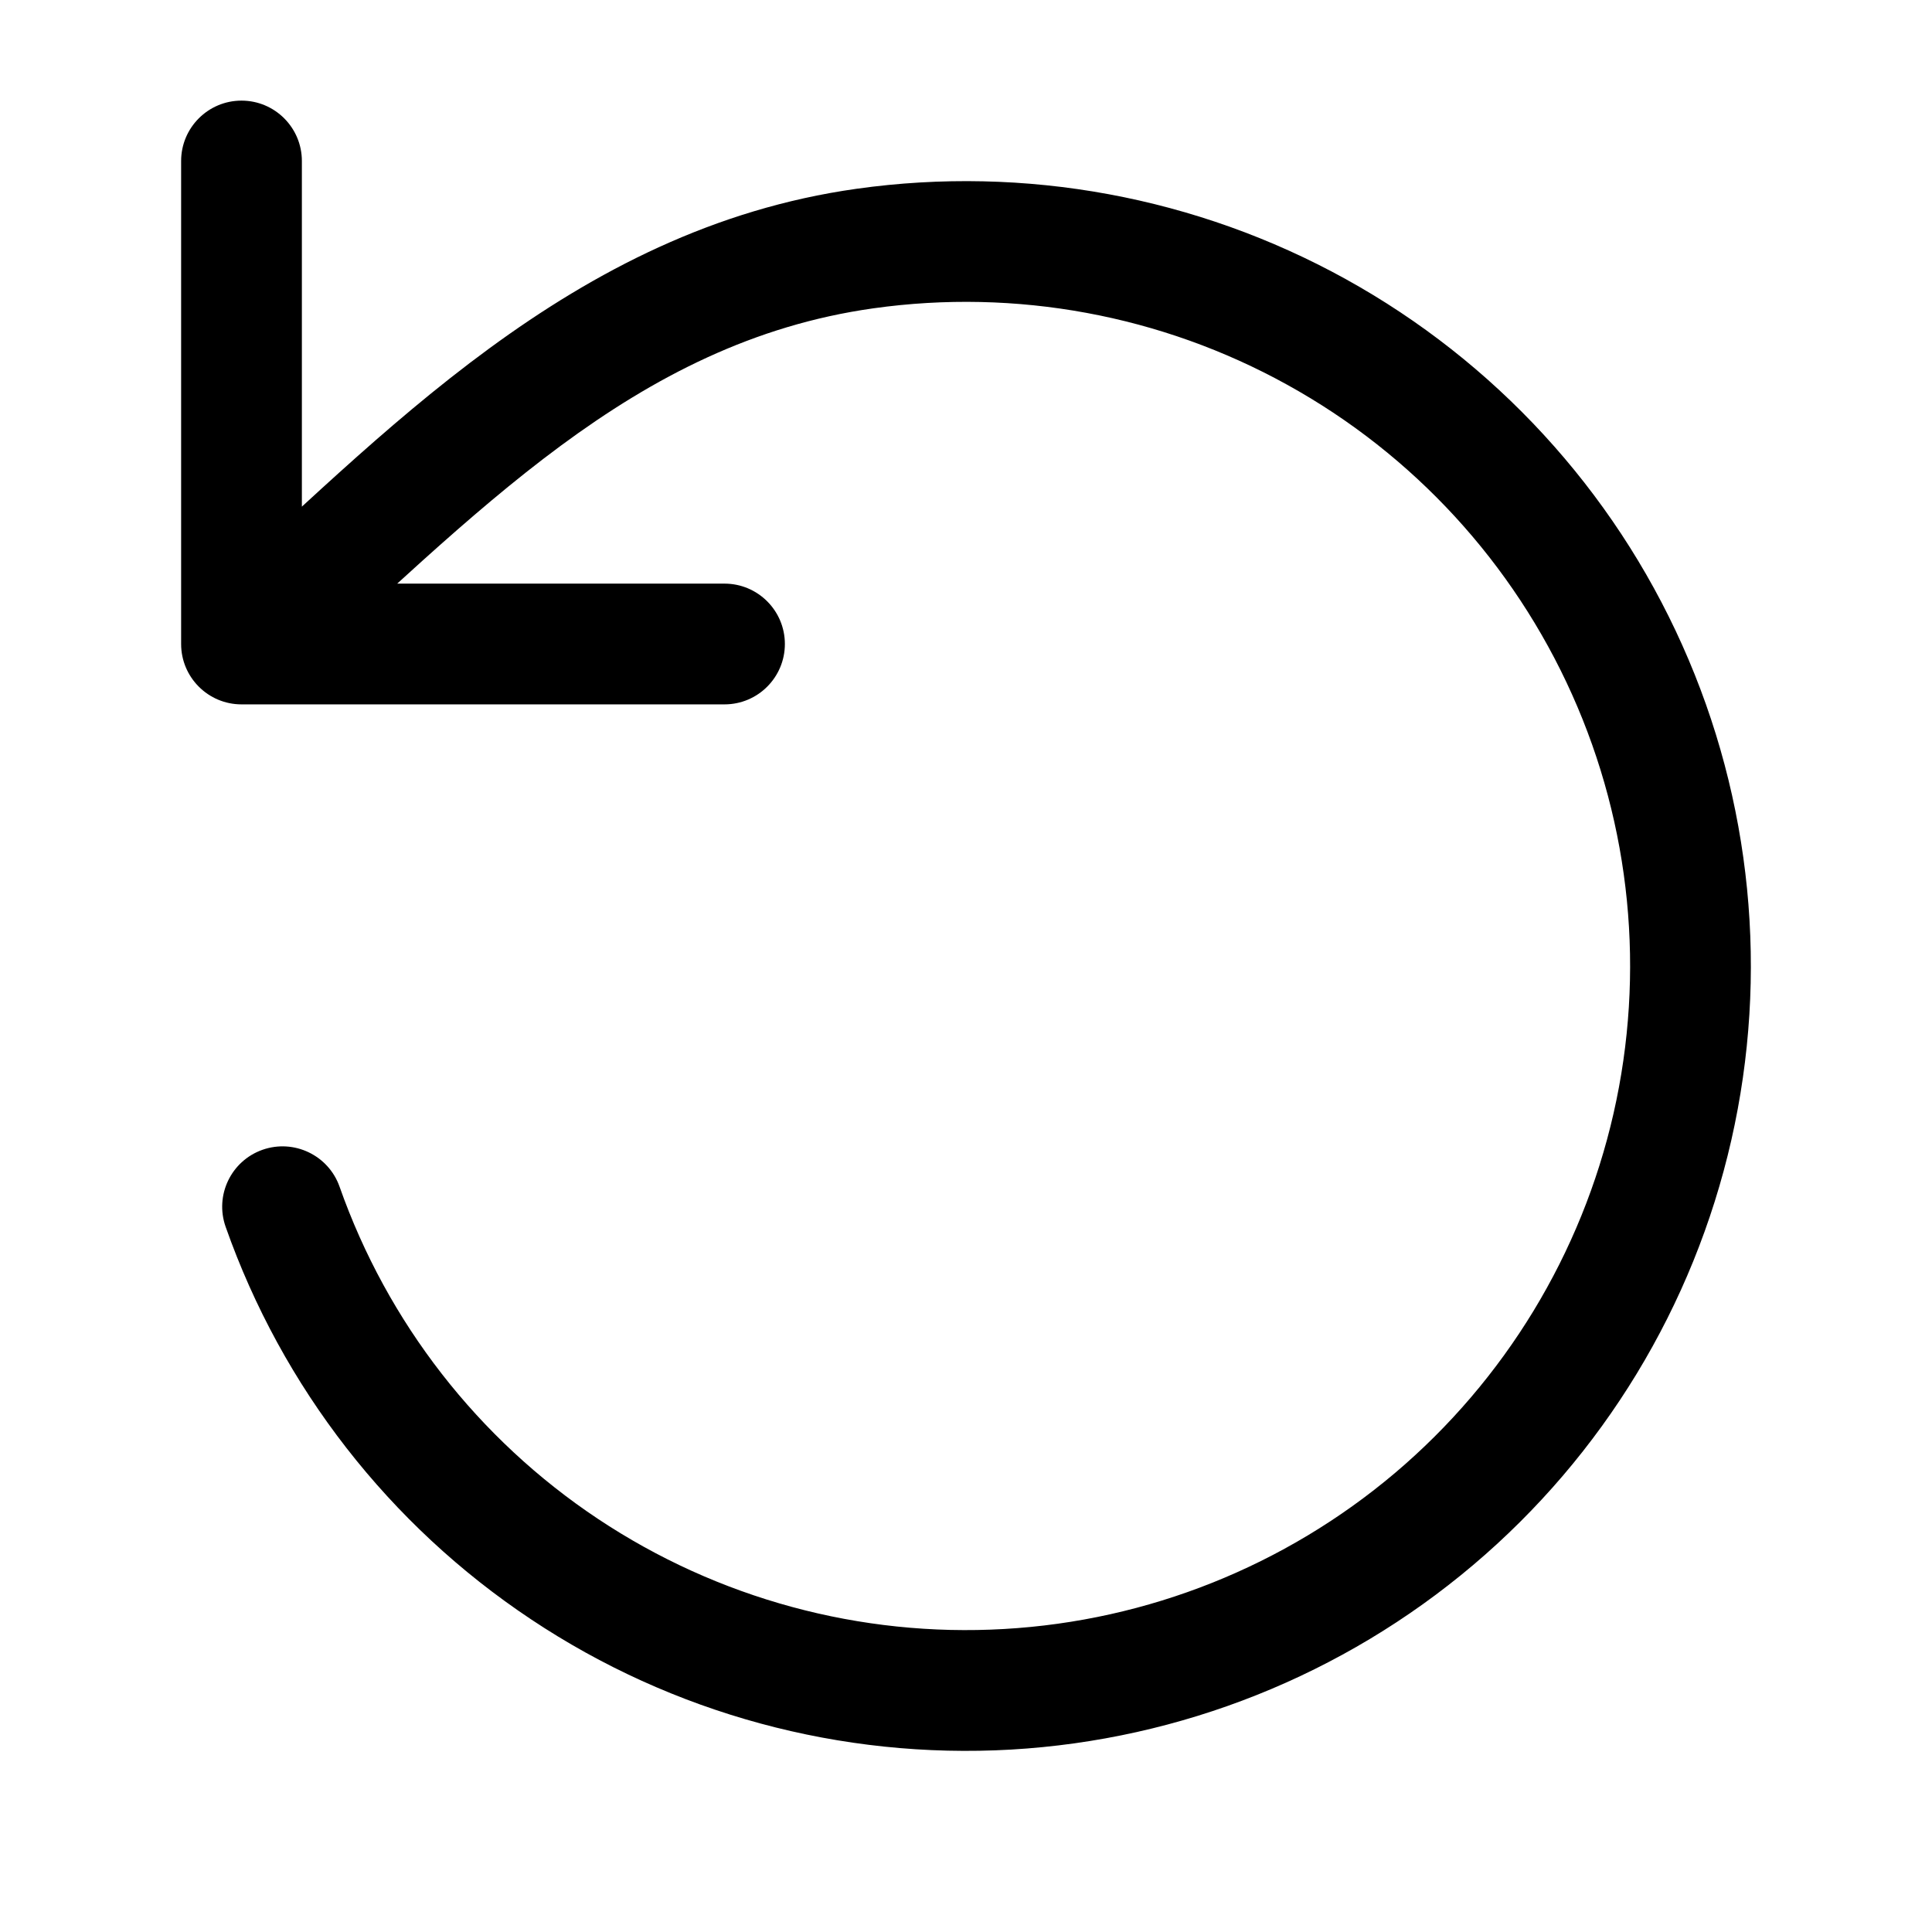
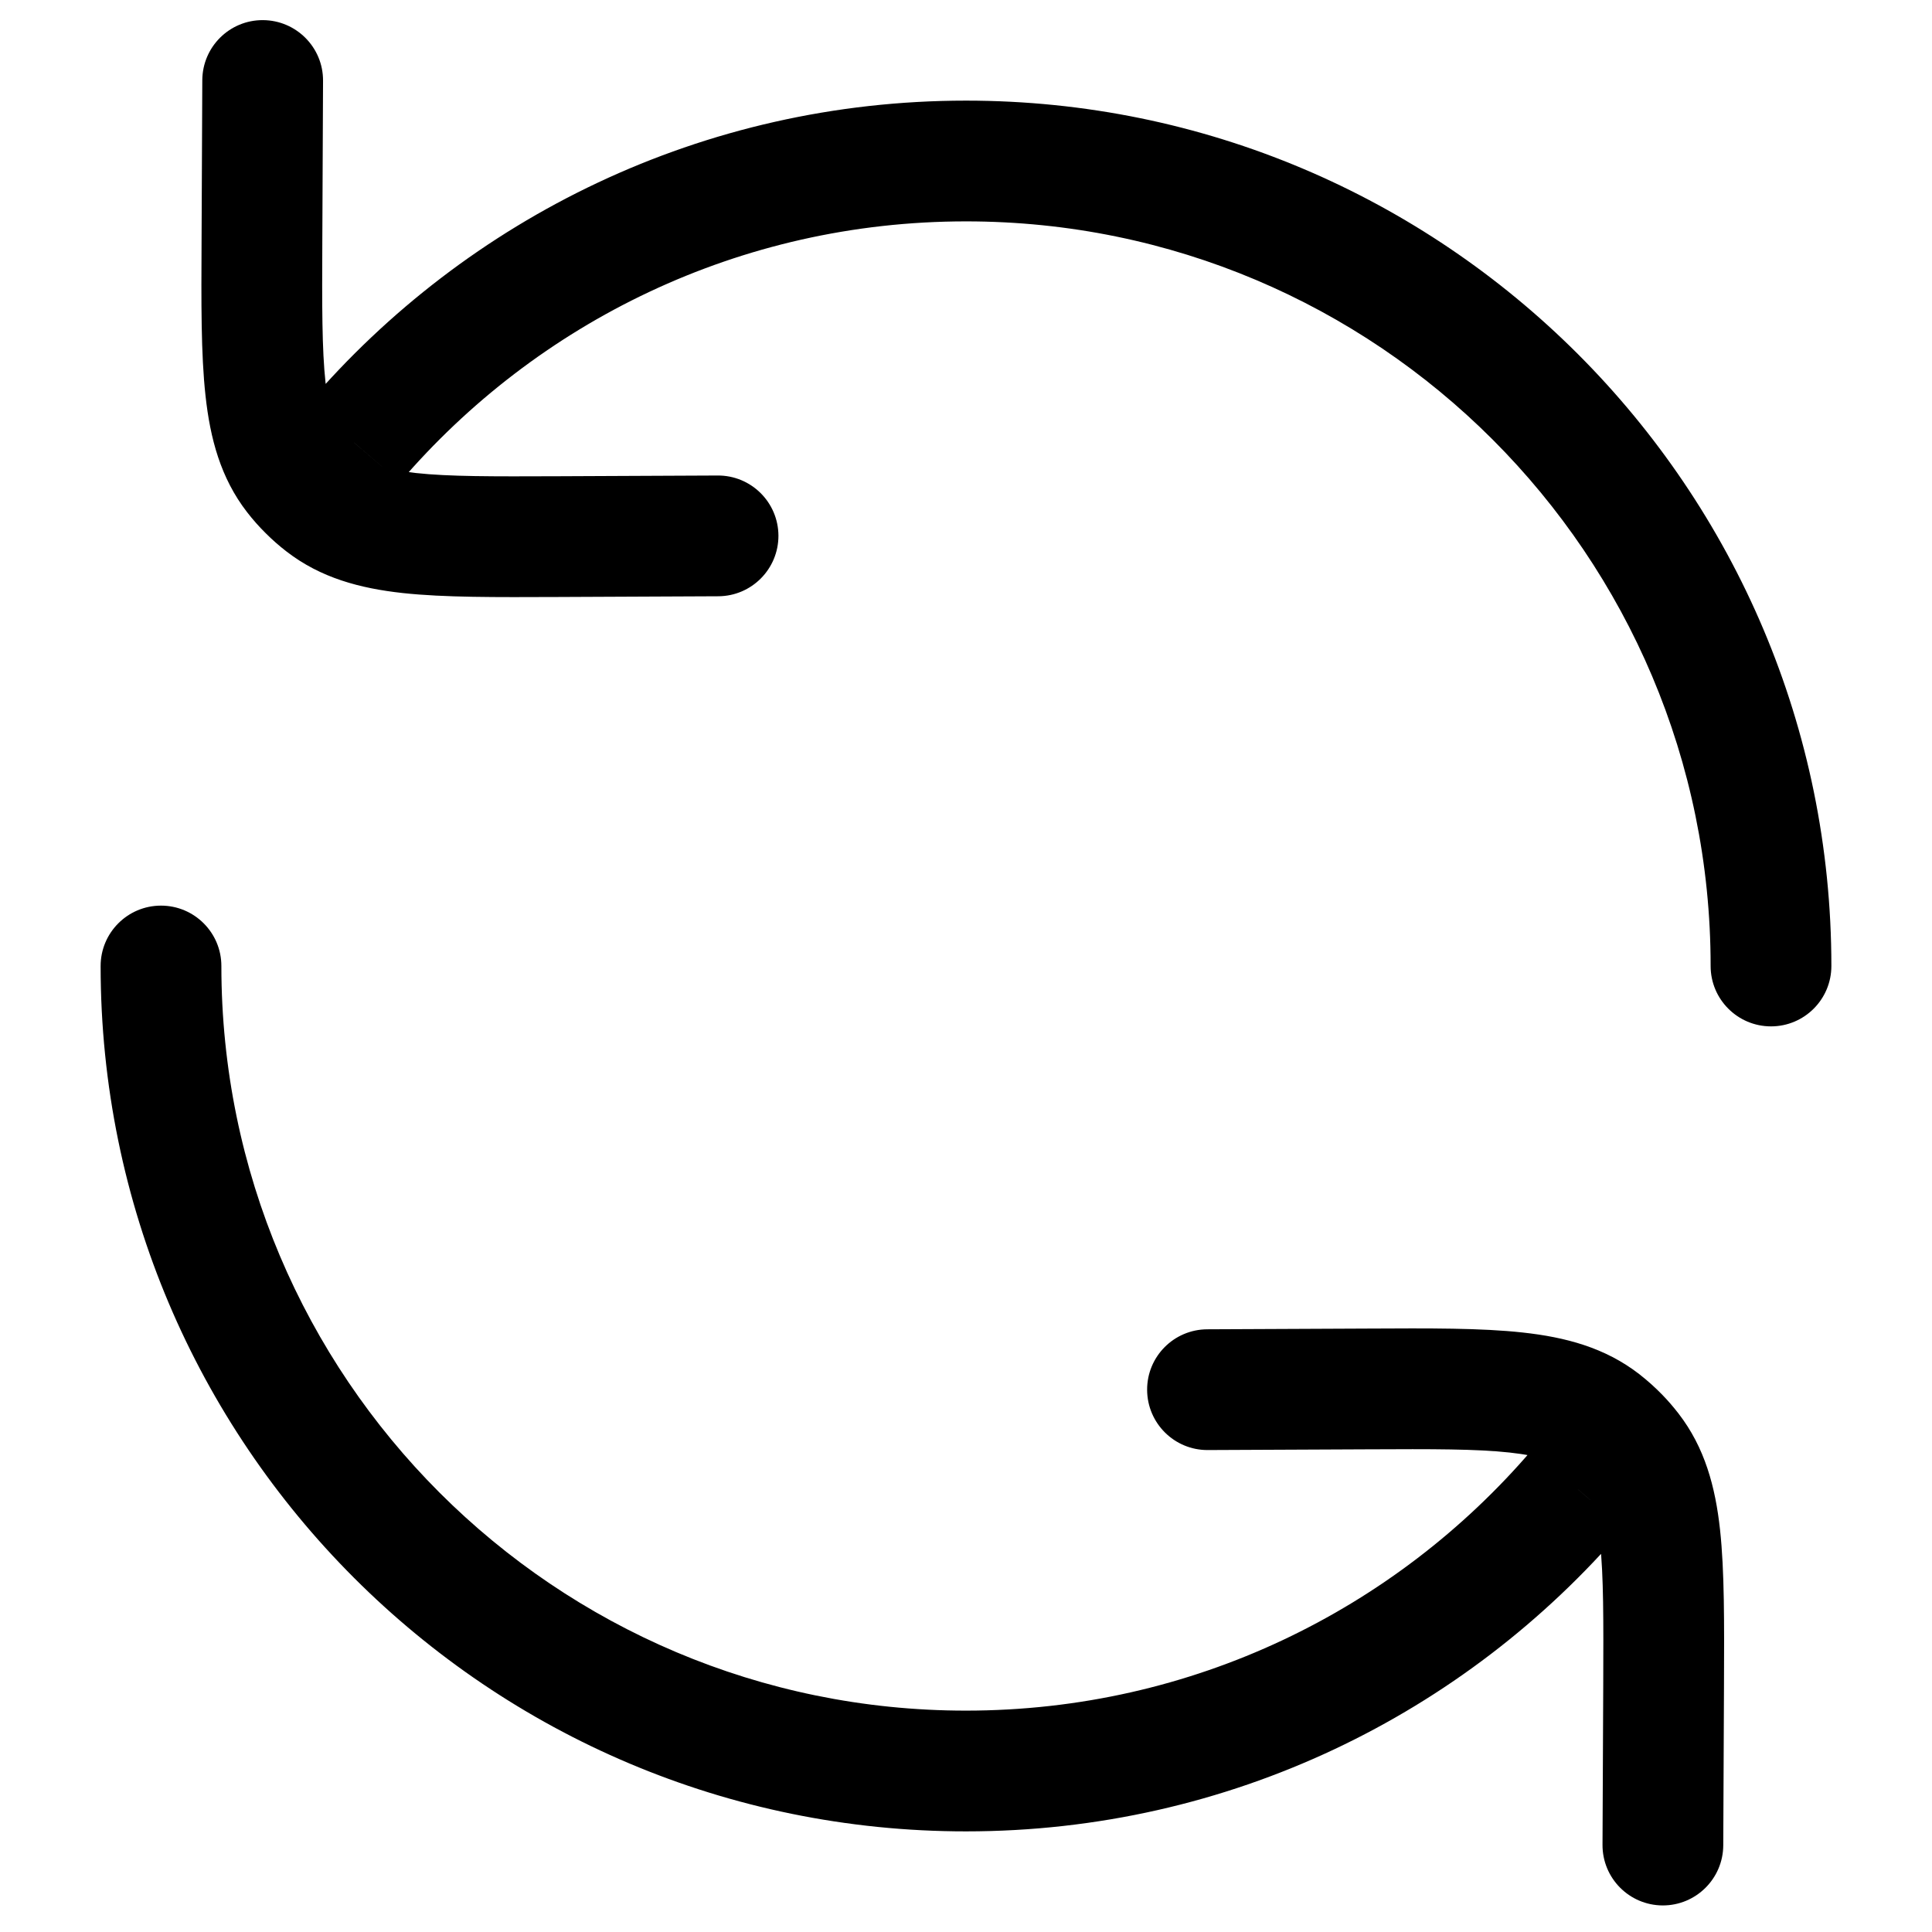
<svg xmlns="http://www.w3.org/2000/svg" width="24" height="24" viewBox="0 0 24 24" fill="none">
-   <path d="M4.218 14.741C4.08 14.351 3.652 14.146 3.261 14.283C2.87 14.421 2.665 14.849 2.803 15.24L4.218 14.741ZM7.012 19.492L6.597 20.116H6.597L7.012 19.492ZM17.813 18.87L18.298 19.443H18.298L17.813 18.87ZM20.214 8.322L20.898 8.015L20.214 8.322ZM16.354 4.123L16.717 3.467L16.354 4.123ZM10.745 3.088L10.85 3.83L10.745 3.088ZM3 8H2.25C2.25 8.414 2.586 8.75 3 8.75V8ZM3.75 2C3.75 1.586 3.414 1.25 3 1.25C2.586 1.25 2.25 1.586 2.25 2H3.75ZM9 8.75C9.414 8.75 9.75 8.414 9.75 8C9.75 7.586 9.414 7.25 9 7.25V8.75ZM2.803 15.24C3.505 17.234 4.837 18.945 6.597 20.116L7.428 18.868C5.939 17.877 4.812 16.428 4.218 14.741L2.803 15.24ZM6.597 20.116C8.356 21.288 10.449 21.855 12.56 21.734L12.473 20.236C10.688 20.339 8.917 19.859 7.428 18.868L6.597 20.116ZM12.56 21.734C14.67 21.612 16.684 20.808 18.298 19.443L17.329 18.298C15.963 19.453 14.259 20.134 12.473 20.236L12.56 21.734ZM18.298 19.443C19.912 18.078 21.038 16.225 21.507 14.164L20.044 13.831C19.647 15.575 18.694 17.142 17.329 18.298L18.298 19.443ZM21.507 14.164C21.976 12.102 21.762 9.944 20.898 8.015L19.529 8.628C20.261 10.261 20.441 12.086 20.044 13.831L21.507 14.164ZM20.898 8.015C20.035 6.086 18.567 4.49 16.717 3.467L15.991 4.78C17.557 5.645 18.798 6.996 19.529 8.628L20.898 8.015ZM16.717 3.467C14.867 2.444 12.734 2.051 10.641 2.345L10.85 3.83C12.621 3.581 14.426 3.914 15.991 4.78L16.717 3.467ZM10.641 2.345C7.094 2.844 4.734 5.436 2.499 7.442L3.501 8.558C5.921 6.387 7.872 4.249 10.85 3.83L10.641 2.345ZM2.25 2V8H3.75V2H2.25ZM3 8.75H9V7.25H3V8.75Z" fill="currentColor" />
+   <path d="M2.75 12C2.75 11.586 2.414 11.25 2 11.25C1.586 11.25 1.25 11.586 1.25 12H2.75ZM21.25 12C21.25 12.414 21.586 12.75 22 12.75C22.414 12.75 22.75 12.414 22.75 12H21.25ZM4.4 5.5L4.94 6.02L4.956 6.005L4.97 5.988L4.4 5.5ZM19.6 18.5L20.169 18.988L20.179 18.977L20.187 18.966L19.6 18.5ZM4.013 1.003C4.015 0.589 3.68 0.252 3.266 0.25C2.852 0.248 2.515 0.582 2.513 0.997L4.013 1.003ZM3.254 2.986L2.504 2.982L3.254 2.986ZM6.934 6.666L6.937 7.416H6.937L6.934 6.666ZM8.923 7.407C9.337 7.405 9.671 7.068 9.67 6.654C9.668 6.239 9.33 5.905 8.916 5.907L8.923 7.407ZM3.662 5.903L3.069 6.362L3.069 6.362L3.662 5.903ZM4.017 6.257L3.558 6.85L3.558 6.85L4.017 6.257ZM19.907 22.916C19.905 23.331 20.239 23.668 20.654 23.67C21.068 23.671 21.405 23.337 21.407 22.923L19.907 22.916ZM20.666 20.934L21.416 20.937L20.666 20.934ZM16.986 17.254L16.982 16.504L16.986 17.254ZM14.997 16.513C14.582 16.515 14.248 16.852 14.25 17.266C14.252 17.68 14.589 18.015 15.003 18.013L14.997 16.513ZM20.257 18.017L20.85 17.558V17.558L20.257 18.017ZM19.903 17.662L20.362 17.069H20.362L19.903 17.662ZM3.83 6.092L3.3 6.623L3.83 6.092ZM12 21.25C6.891 21.25 2.75 17.109 2.75 12H1.25C1.25 17.937 6.063 22.75 12 22.75V21.25ZM12 2.75C17.109 2.75 21.25 6.891 21.25 12H22.75C22.75 6.063 17.937 1.25 12 1.25V2.75ZM4.97 5.988C6.668 4.005 9.187 2.75 12 2.75V1.25C8.73 1.25 5.801 2.711 3.831 5.012L4.97 5.988ZM19.03 18.012C17.332 19.995 14.813 21.25 12 21.25V22.75C15.27 22.75 18.199 21.289 20.169 18.988L19.03 18.012ZM2.513 0.997L2.504 2.982L4.004 2.989L4.013 1.003L2.513 0.997ZM6.937 7.416L8.923 7.407L8.916 5.907L6.93 5.916L6.937 7.416ZM2.504 2.982C2.5 3.757 2.496 4.401 2.553 4.916C2.611 5.447 2.74 5.937 3.069 6.362L4.256 5.444C4.165 5.327 4.087 5.15 4.044 4.754C3.999 4.342 4 3.798 4.004 2.989L2.504 2.982ZM6.93 5.916C6.121 5.919 5.577 5.921 5.166 5.876C4.77 5.832 4.592 5.754 4.476 5.664L3.558 6.85C3.983 7.179 4.472 7.309 5.003 7.367C5.519 7.423 6.163 7.419 6.937 7.416L6.93 5.916ZM21.407 22.923L21.416 20.937L19.916 20.93L19.907 22.916L21.407 22.923ZM16.982 16.504L14.997 16.513L15.003 18.013L16.989 18.004L16.982 16.504ZM21.416 20.937C21.419 20.163 21.423 19.519 21.367 19.003C21.309 18.472 21.179 17.983 20.85 17.558L19.664 18.476C19.754 18.593 19.832 18.77 19.876 19.166C19.921 19.577 19.919 20.121 19.916 20.93L21.416 20.937ZM16.989 18.004C17.799 18 18.342 17.999 18.753 18.044C19.15 18.087 19.327 18.165 19.444 18.256L20.362 17.069C19.937 16.74 19.447 16.611 18.916 16.553C18.401 16.496 17.756 16.5 16.982 16.504L16.989 18.004ZM3.069 6.362C3.14 6.454 3.217 6.541 3.3 6.623L4.359 5.562C4.322 5.525 4.288 5.485 4.256 5.444L3.069 6.362ZM3.3 6.623C3.381 6.704 3.467 6.78 3.558 6.85L4.476 5.664C4.435 5.632 4.396 5.598 4.359 5.562L3.3 6.623ZM3.86 4.98L3.29 5.572L4.37 6.613L4.94 6.02L3.86 4.98ZM20.85 17.558C20.788 17.478 20.723 17.402 20.652 17.329L19.575 18.373C19.606 18.406 19.636 18.44 19.664 18.476L20.85 17.558ZM20.652 17.329C20.562 17.236 20.465 17.149 20.362 17.069L19.444 18.256C19.49 18.291 19.534 18.331 19.575 18.373L20.652 17.329ZM20.187 18.966L20.701 18.317L19.526 17.386L19.012 18.034L20.187 18.966Z" fill="currentColor" />
</svg>
